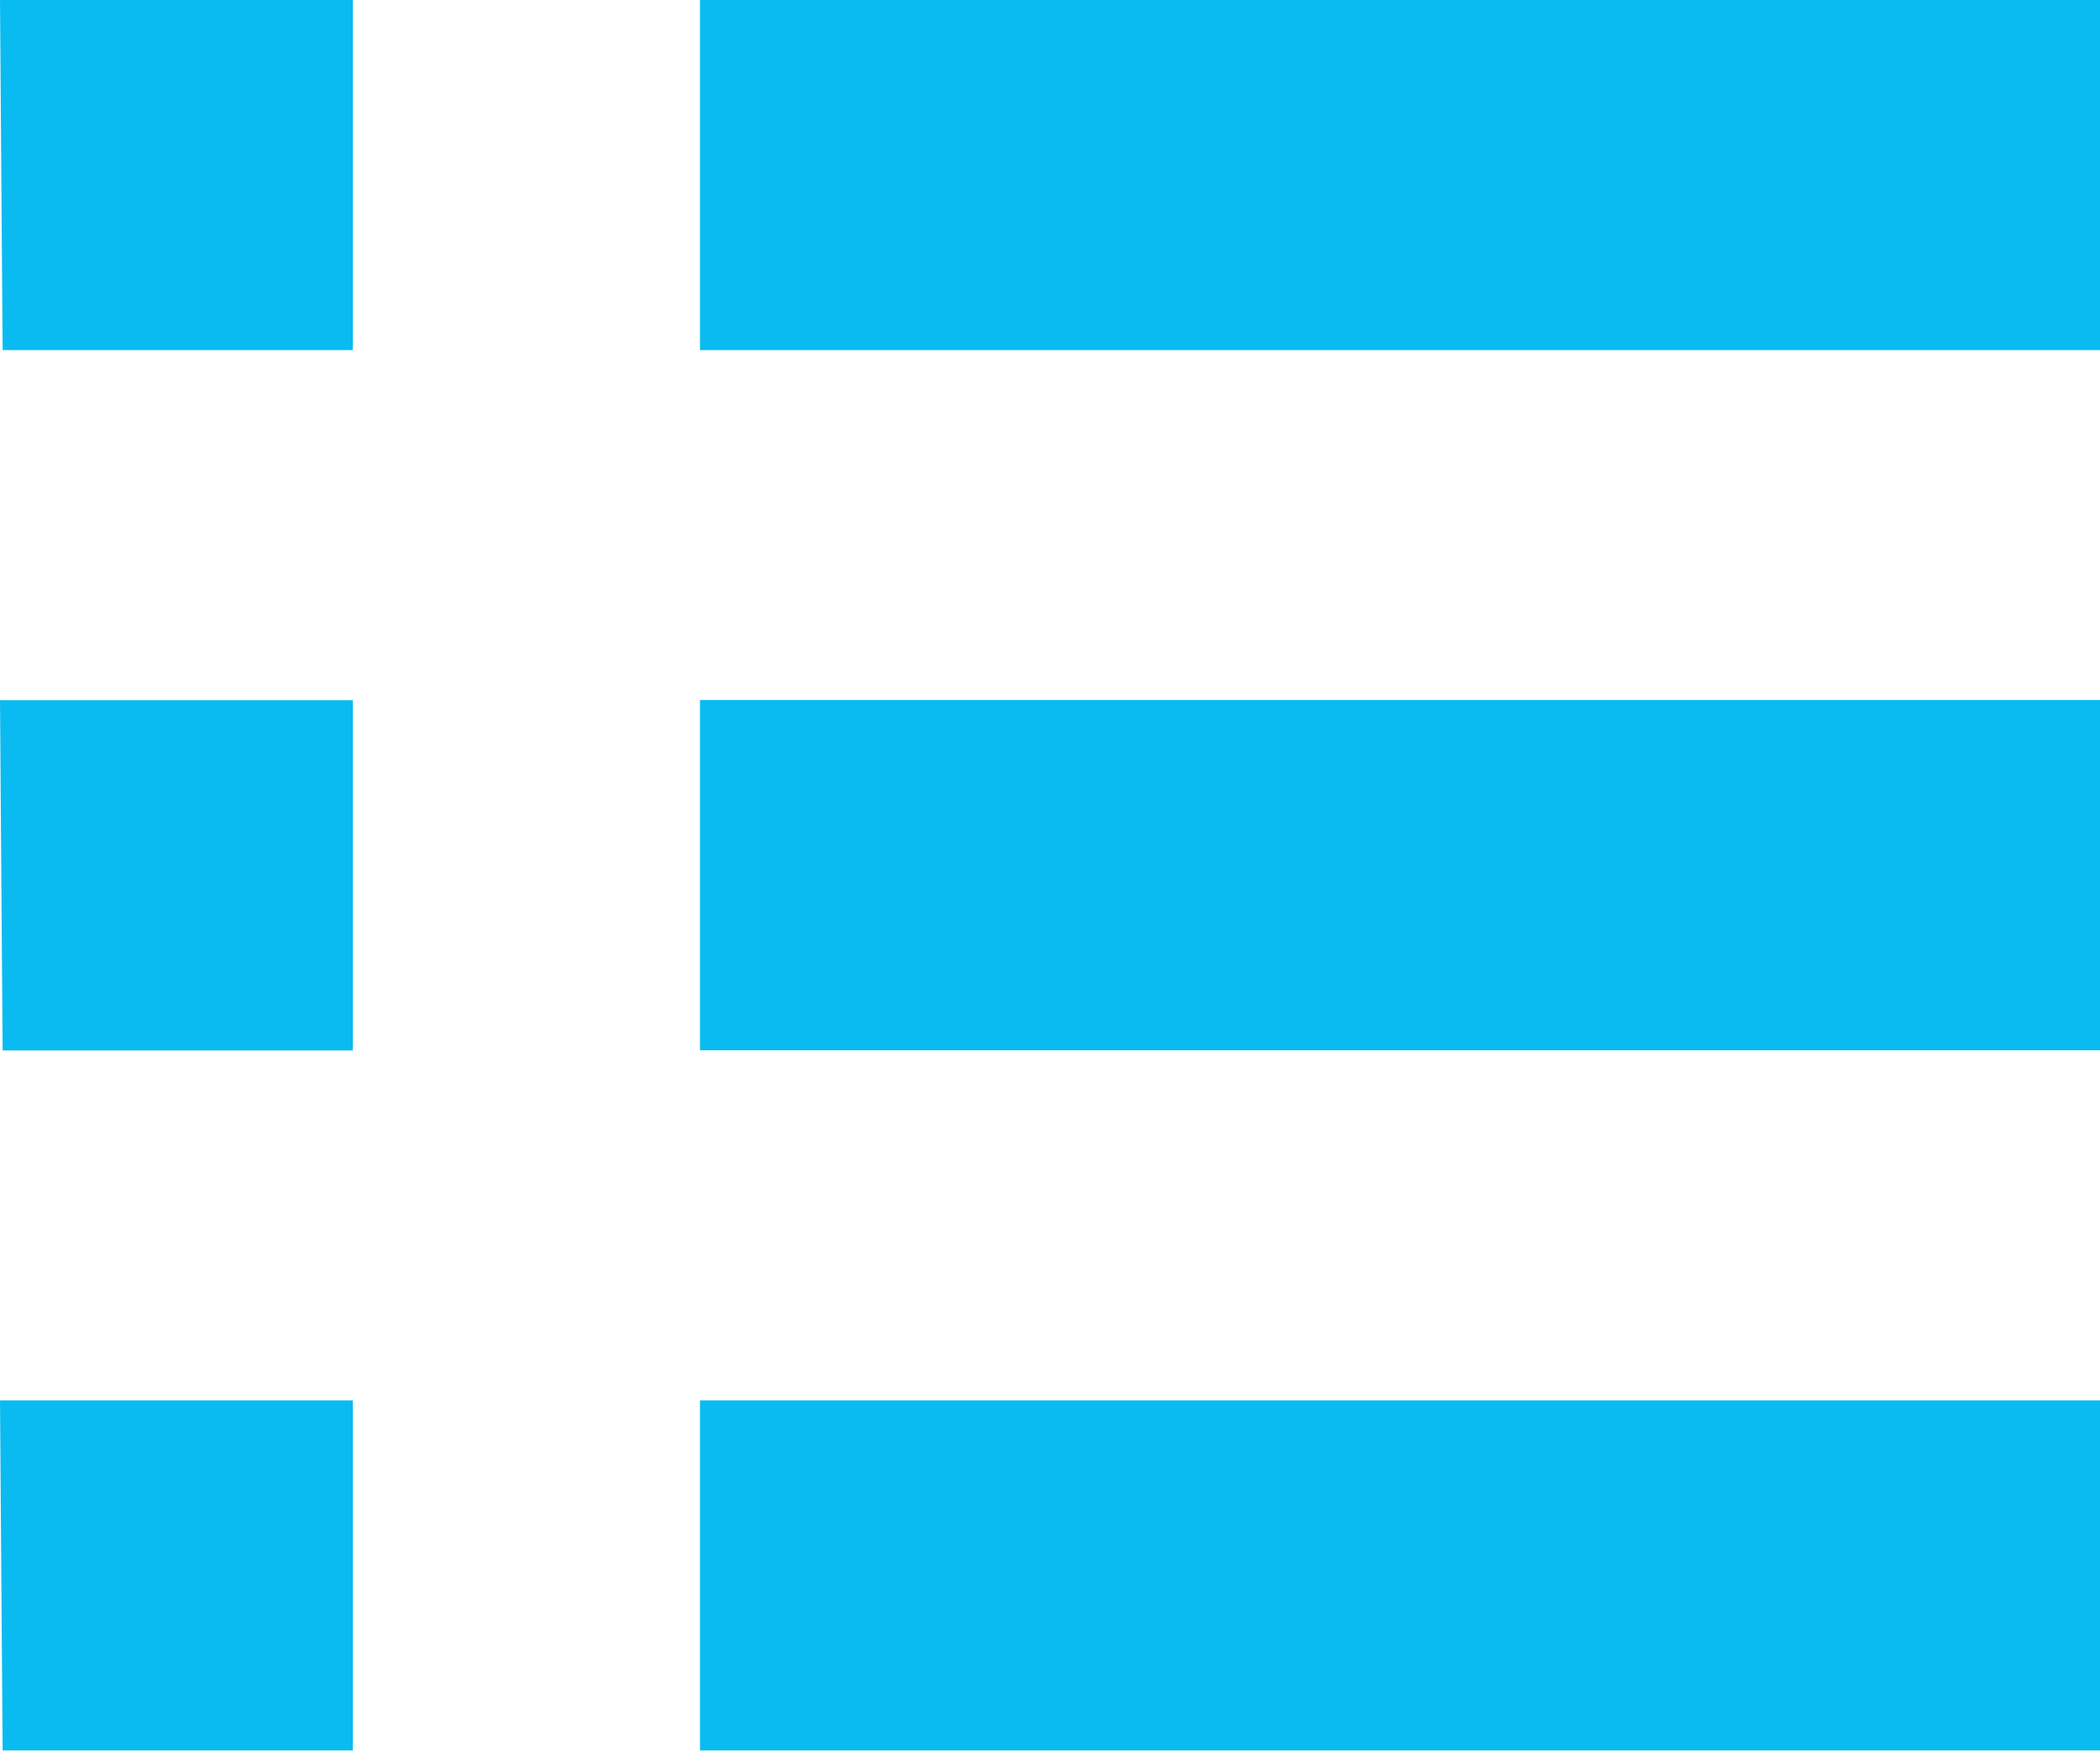
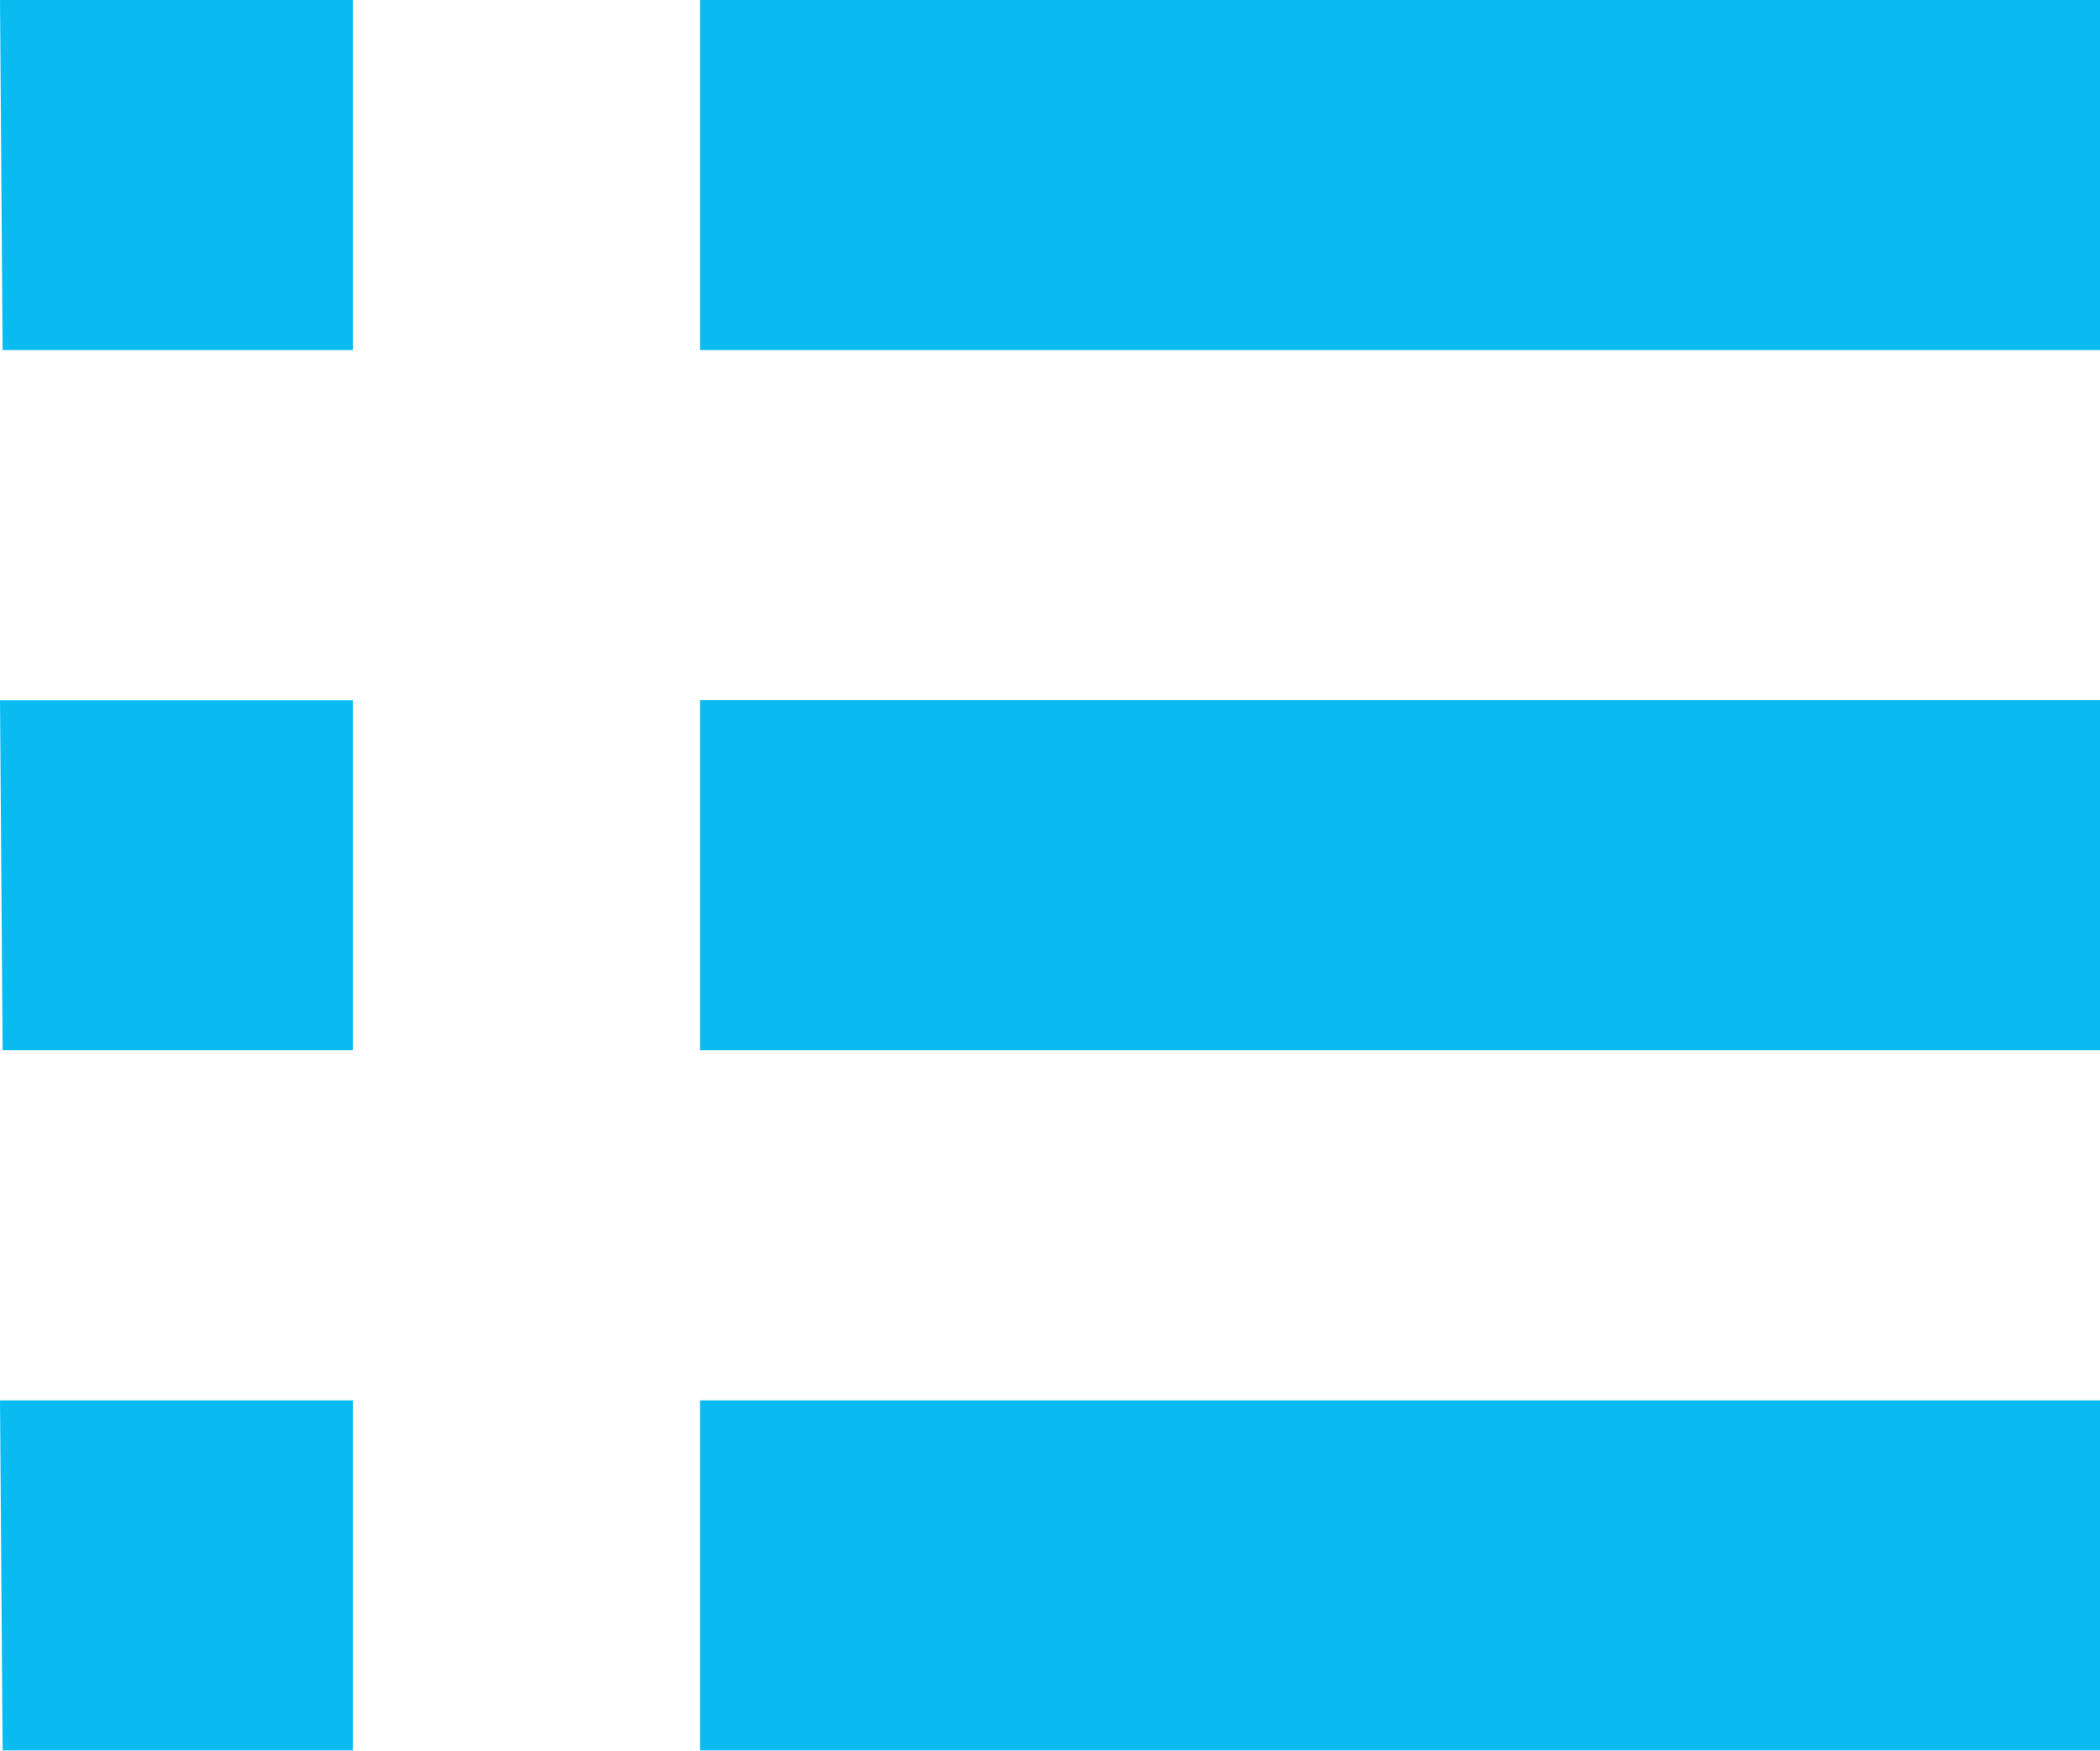
- <svg xmlns="http://www.w3.org/2000/svg" width="12px" height="10px" viewBox="0 0 12 10" version="1.1">
-   <defs />
-   <g id="Page-1" stroke="none" stroke-width="1" fill="none" fill-rule="evenodd">
-     <g id="Guide---Icons" transform="translate(-1028, -350)">
-       <g id="Icons/View-List-Gray" transform="translate(1025, 346)">
-         <g id="Icon-List">
-           <polygon id="Bounds" points="0 0 18 0 18 18 0 18" />
-           <path d="M7,6 L15,6 L15,4 L7,4 L7,6 Z M3,4 L3.015,6 L5.016,6 L5.016,4 L3,4 Z M7,10 L15,10 L15,7.999 L7,7.999 L7,10 Z M7,14 L15,14 L15,12 L7,12 L7,14 Z M3,8 L3.015,10.001 L5.016,10.001 L5.016,8 L3,8 Z M3,12 L3.015,14 L5.016,14 L5.016,12 L3,12 Z" id="Combined-Shape" fill="#09bbf0" />
-         </g>
-       </g>
-     </g>
+ <svg xmlns="http://www.w3.org/2000/svg" width="12" height="10" viewBox="0 0 12 10">
+   <g fill="none" fill-rule="evenodd">
+     <path d="M-3-4h18v18H-3z" />
+     <path d="M4 2h8V0H4v2zM0 0l.015 2h2.001V0H0zm4 6h8V3.999H4V6zm0 4h8V8H4v2zM0 4l.015 2h2.001V4H0zm0 4l.015 2h2.001V8H0z" fill="#09bbf0" />
  </g>
</svg>
